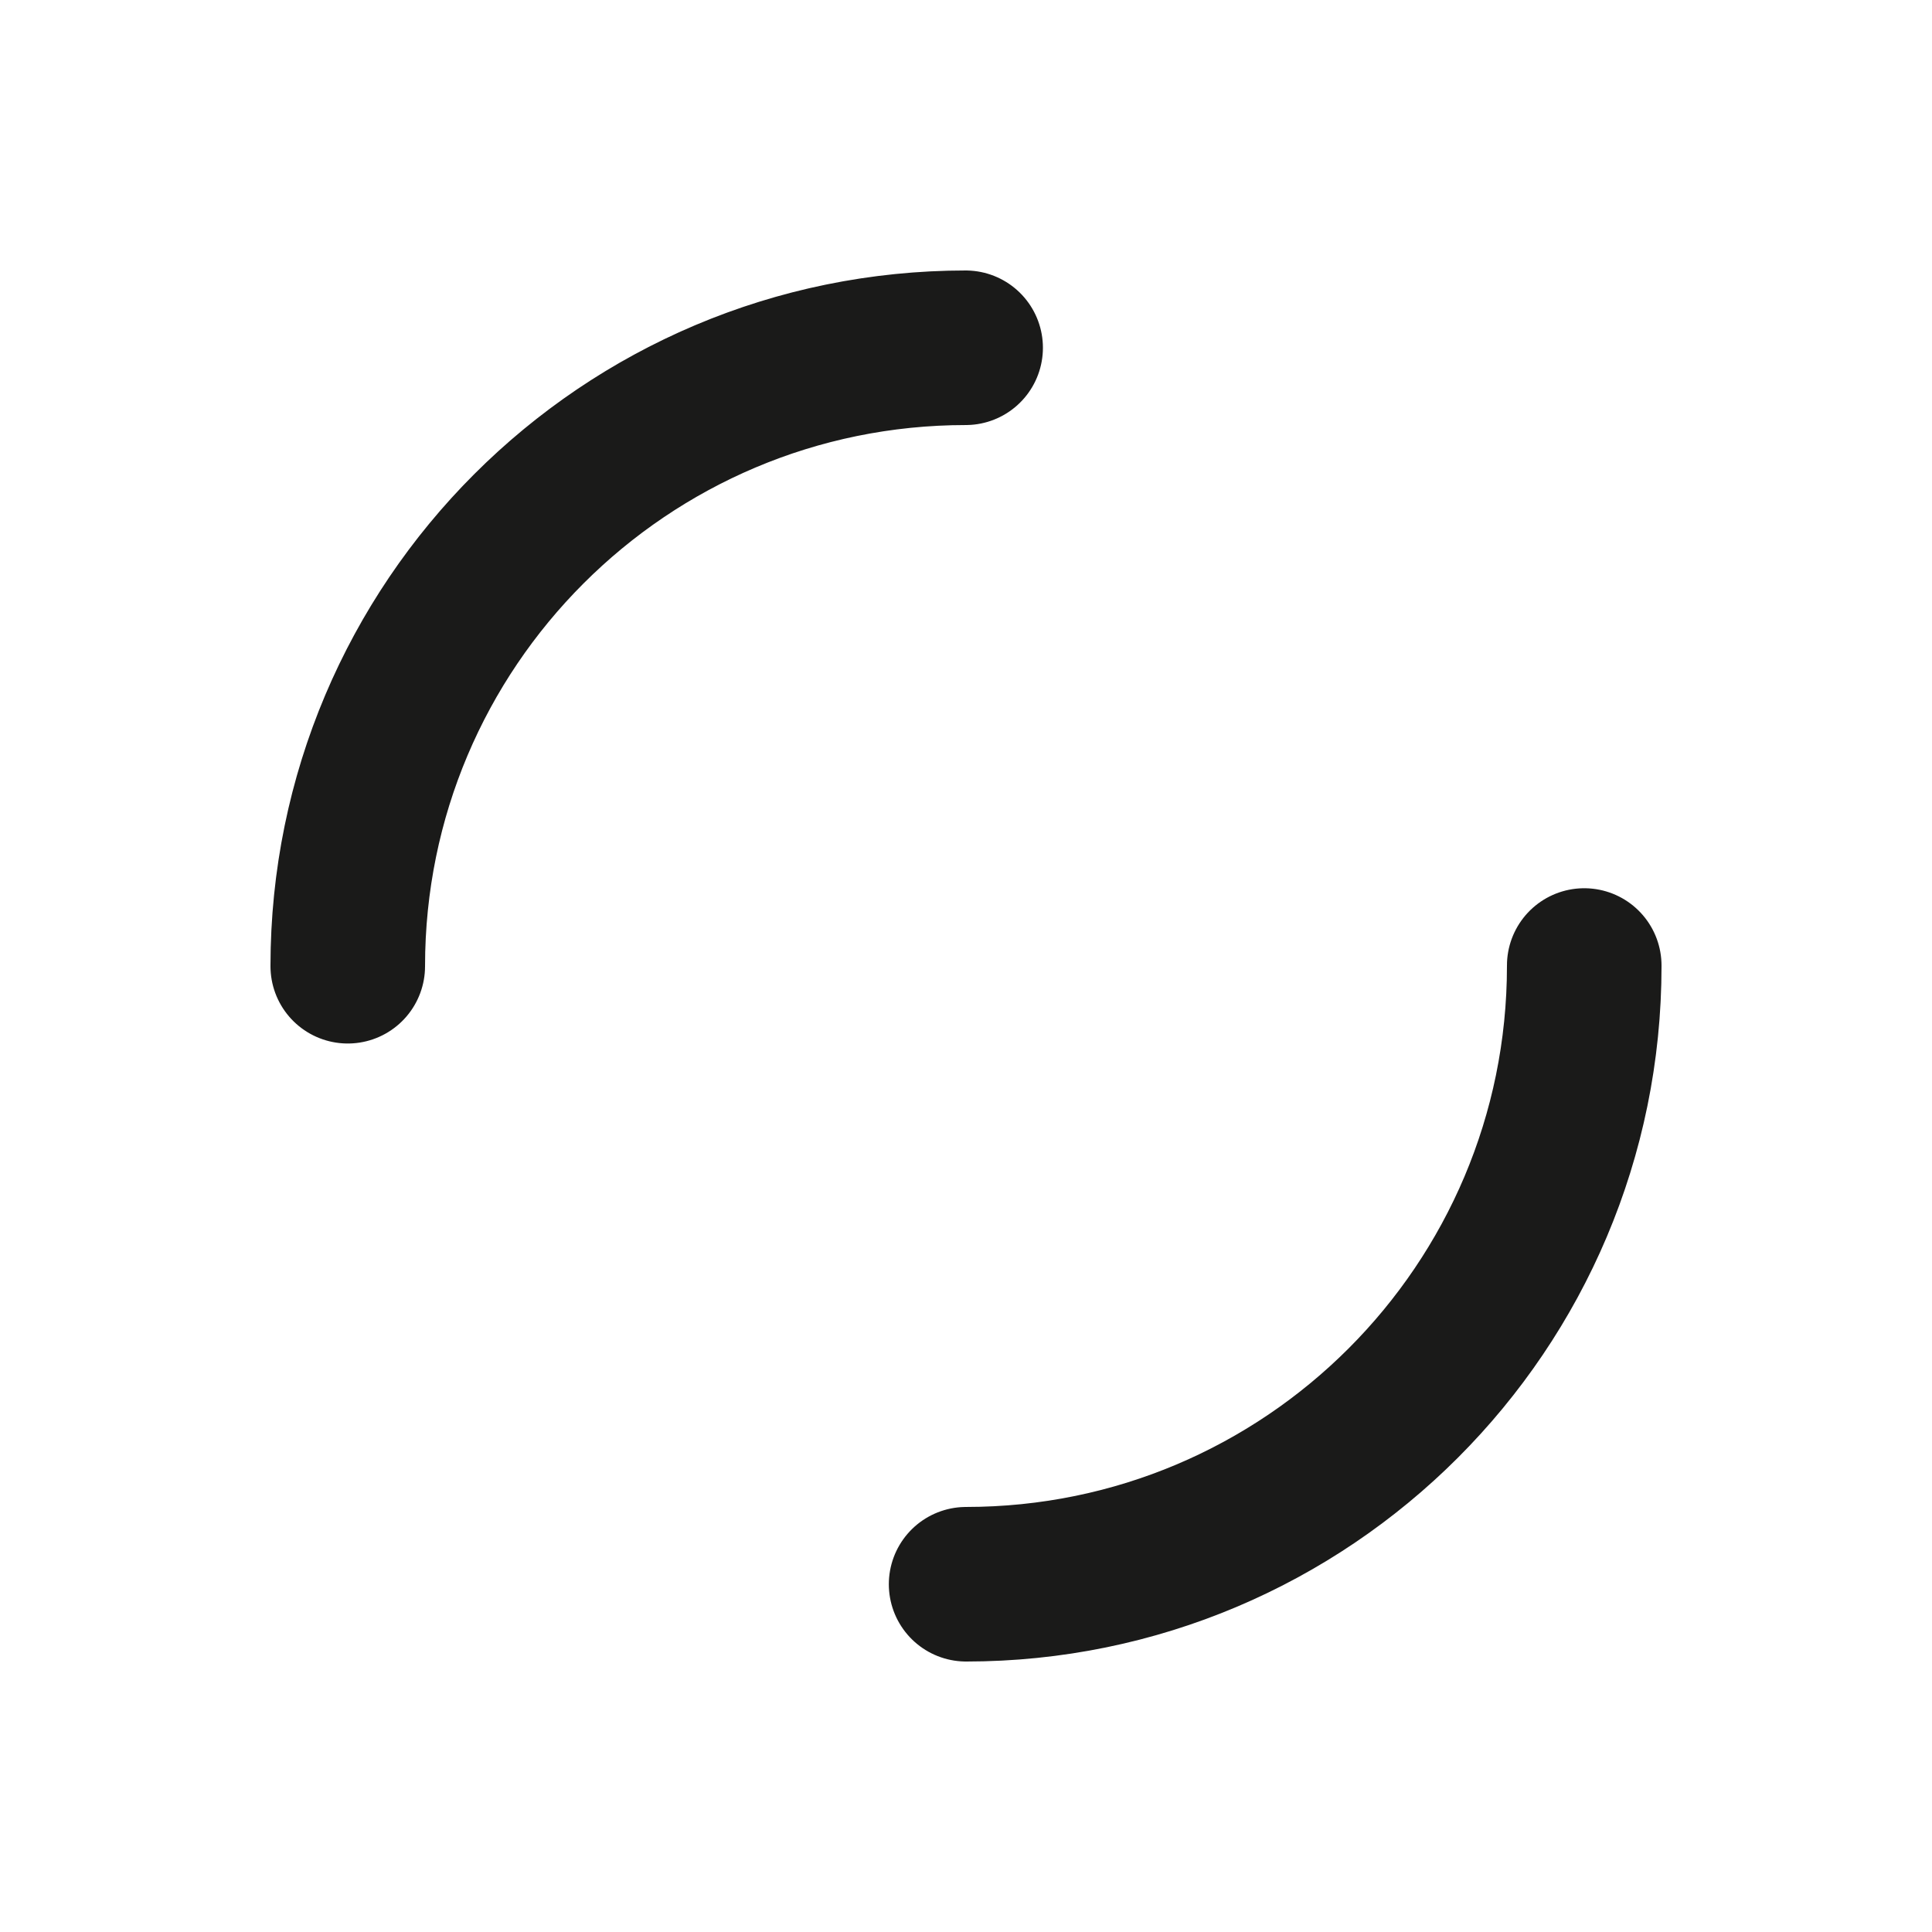
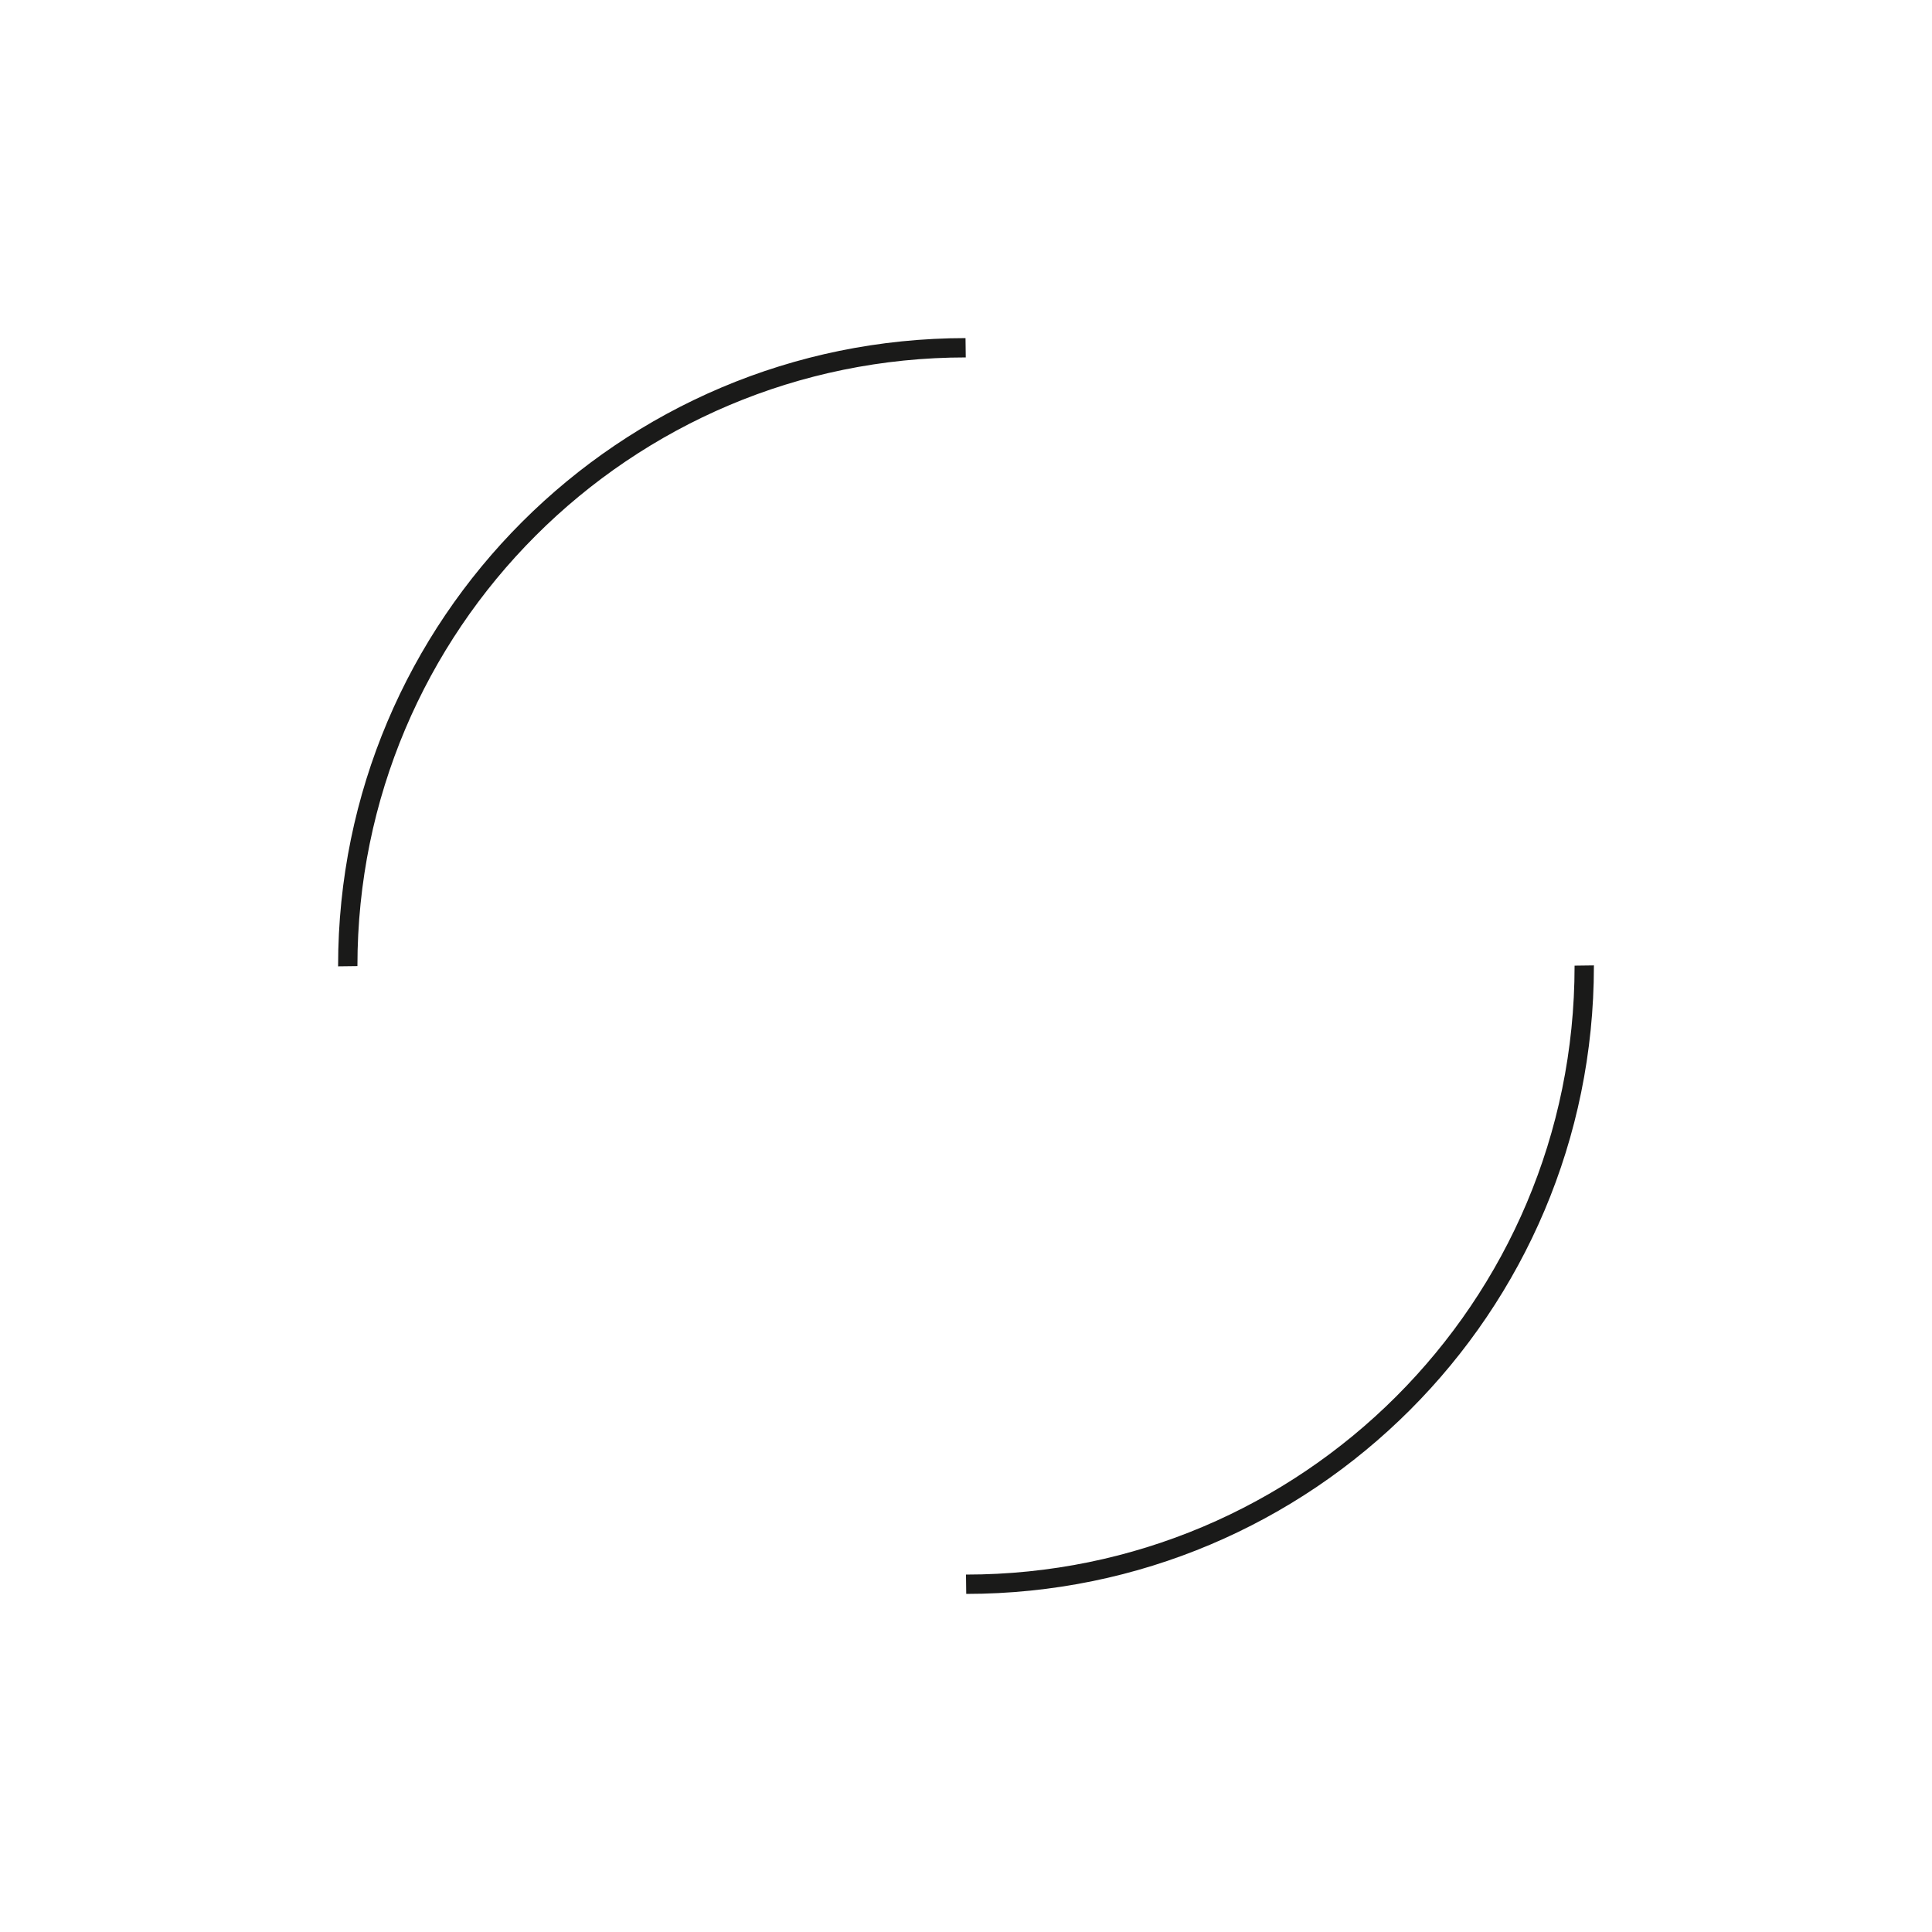
<svg xmlns="http://www.w3.org/2000/svg" style="margin: auto; background: #fff; display: block; shape-rendering: auto;" width="200px" height="200px" viewBox="0 0 100 100" preserveAspectRatio="xMidYMid">
-   <circle cx="50" cy="50" r="32" stroke-width="8" stroke="#1a1a19" stroke-dasharray="50.265 50.265" fill="none" stroke-linecap="round">
+   <circle cx="50" cy="50" r="32" strokeWidth="8" stroke="#1a1a19" stroke-dasharray="50.265 50.265" fill="none" strokeLinecap="round">
    <animateTransform attributeName="transform" type="rotate" repeatCount="indefinite" dur="1s" keyTimes="0;1" values="0 50 50;360 50 50" />
  </circle>
</svg>
